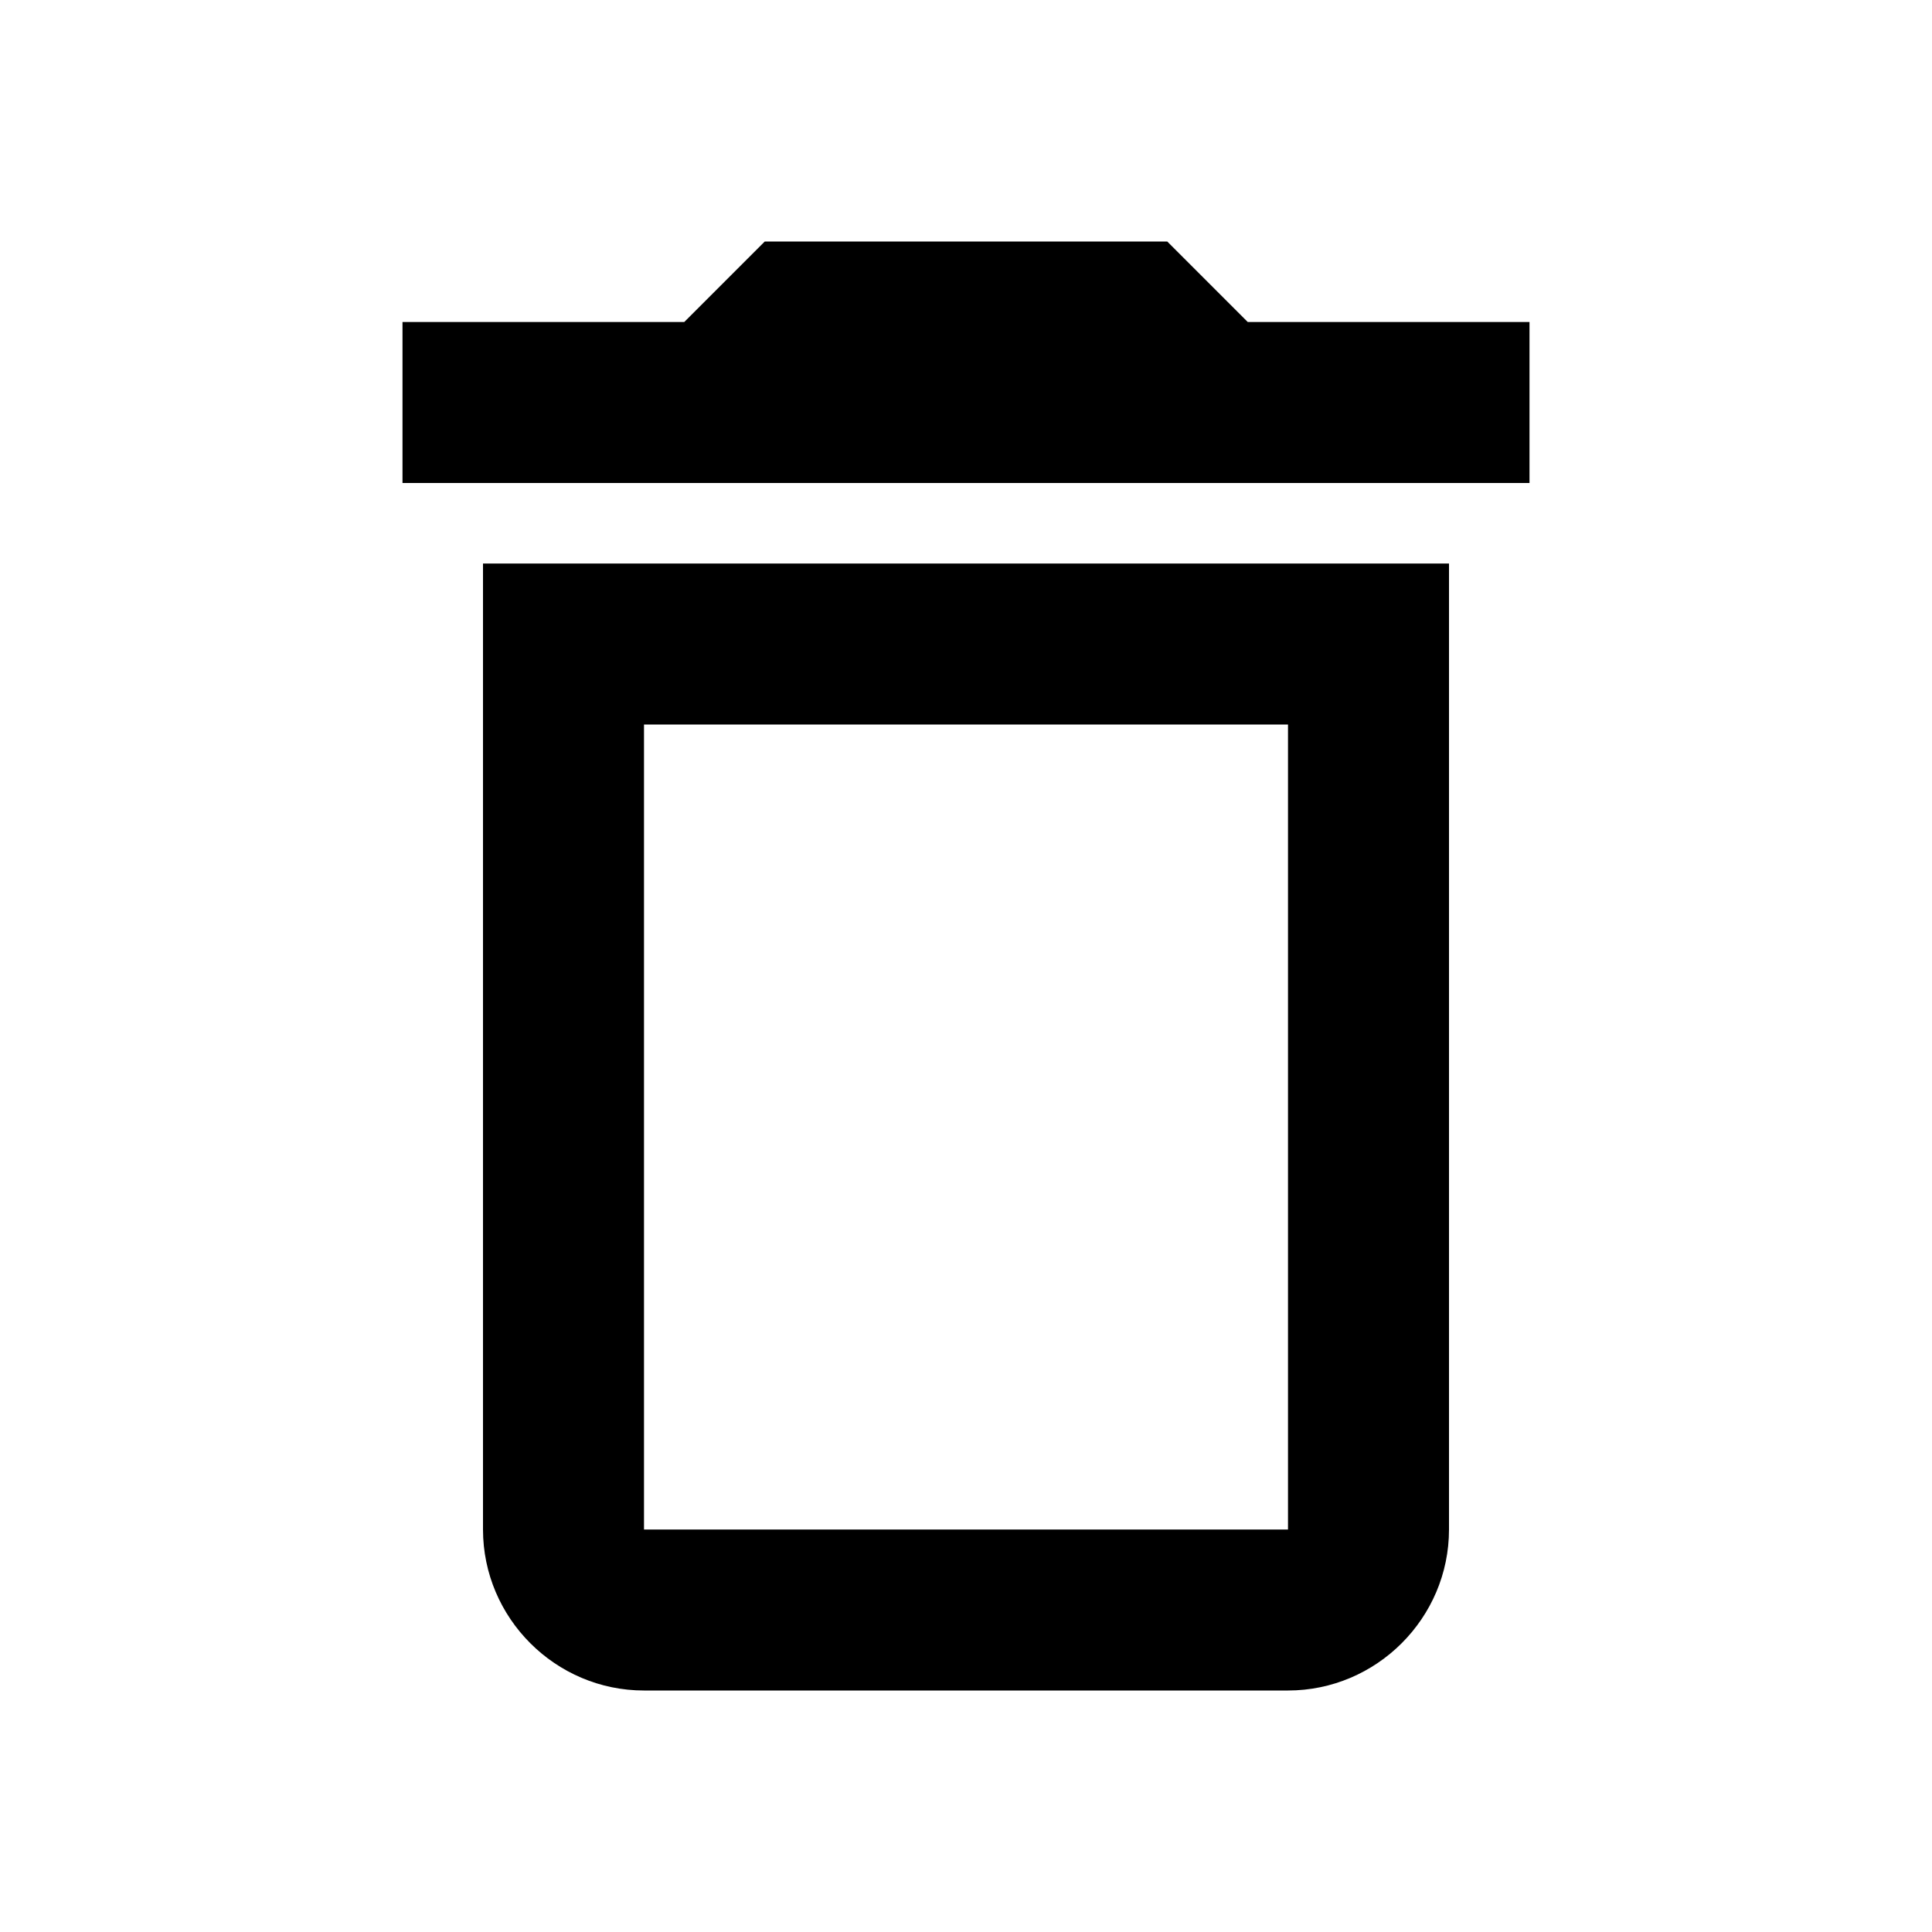
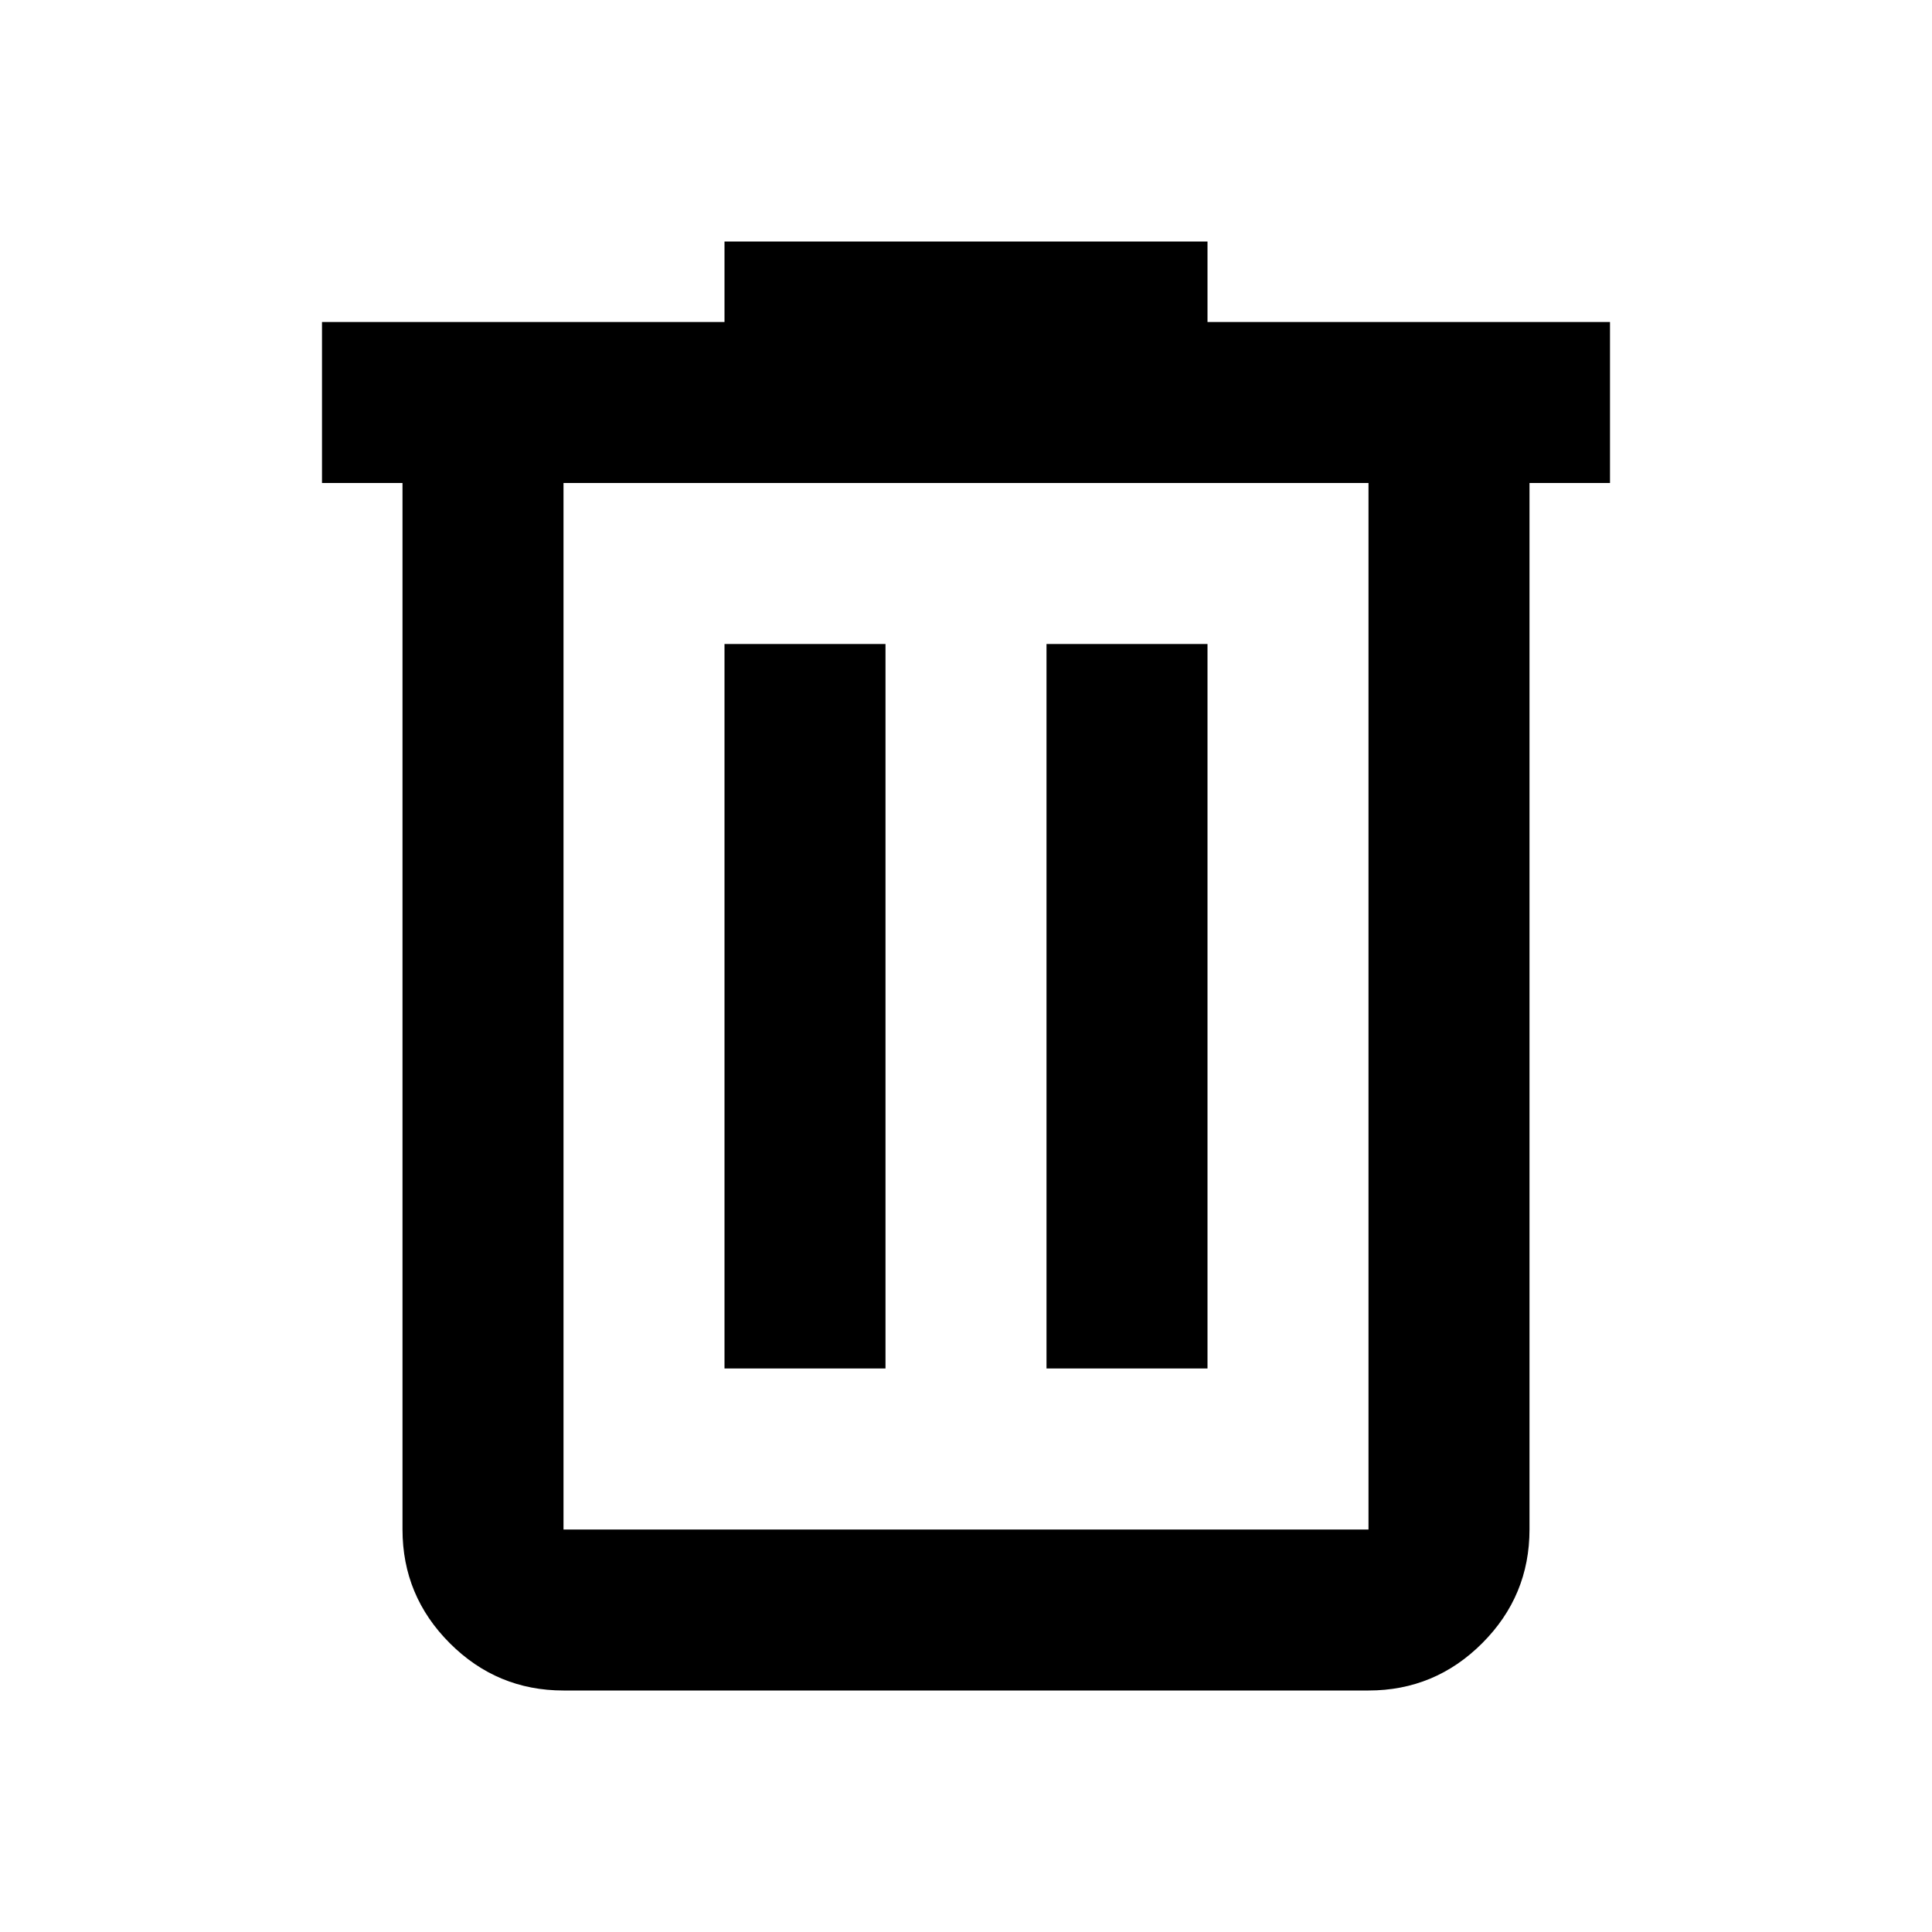
- <svg xmlns="http://www.w3.org/2000/svg" width="24" height="24" viewBox="0 0 24 24" fill="currentColor">
-   <path d="M6 19c0 1.1.9 2 2 2h8c1.1 0 2-.9 2-2V7H6v12zM8 9h8v10H8V9zm7.5-5l-1-1h-5l-1 1H5v2h14V4z" />
+ <svg xmlns="http://www.w3.org/2000/svg" height="24" viewBox="0 -960 960 960" width="24">
+   <path d="M280-120q-33 0-56.5-23.5T200-200v-520h-40v-80h200v-40h240v40h200v80h-40v520q0 33-23.5 56.5T680-120H280Zm400-600H280v520h400v-520ZM360-280h80v-360h-80v360Zm160 0h80v-360h-80v360ZM280-720v520-520Z" />
</svg>
